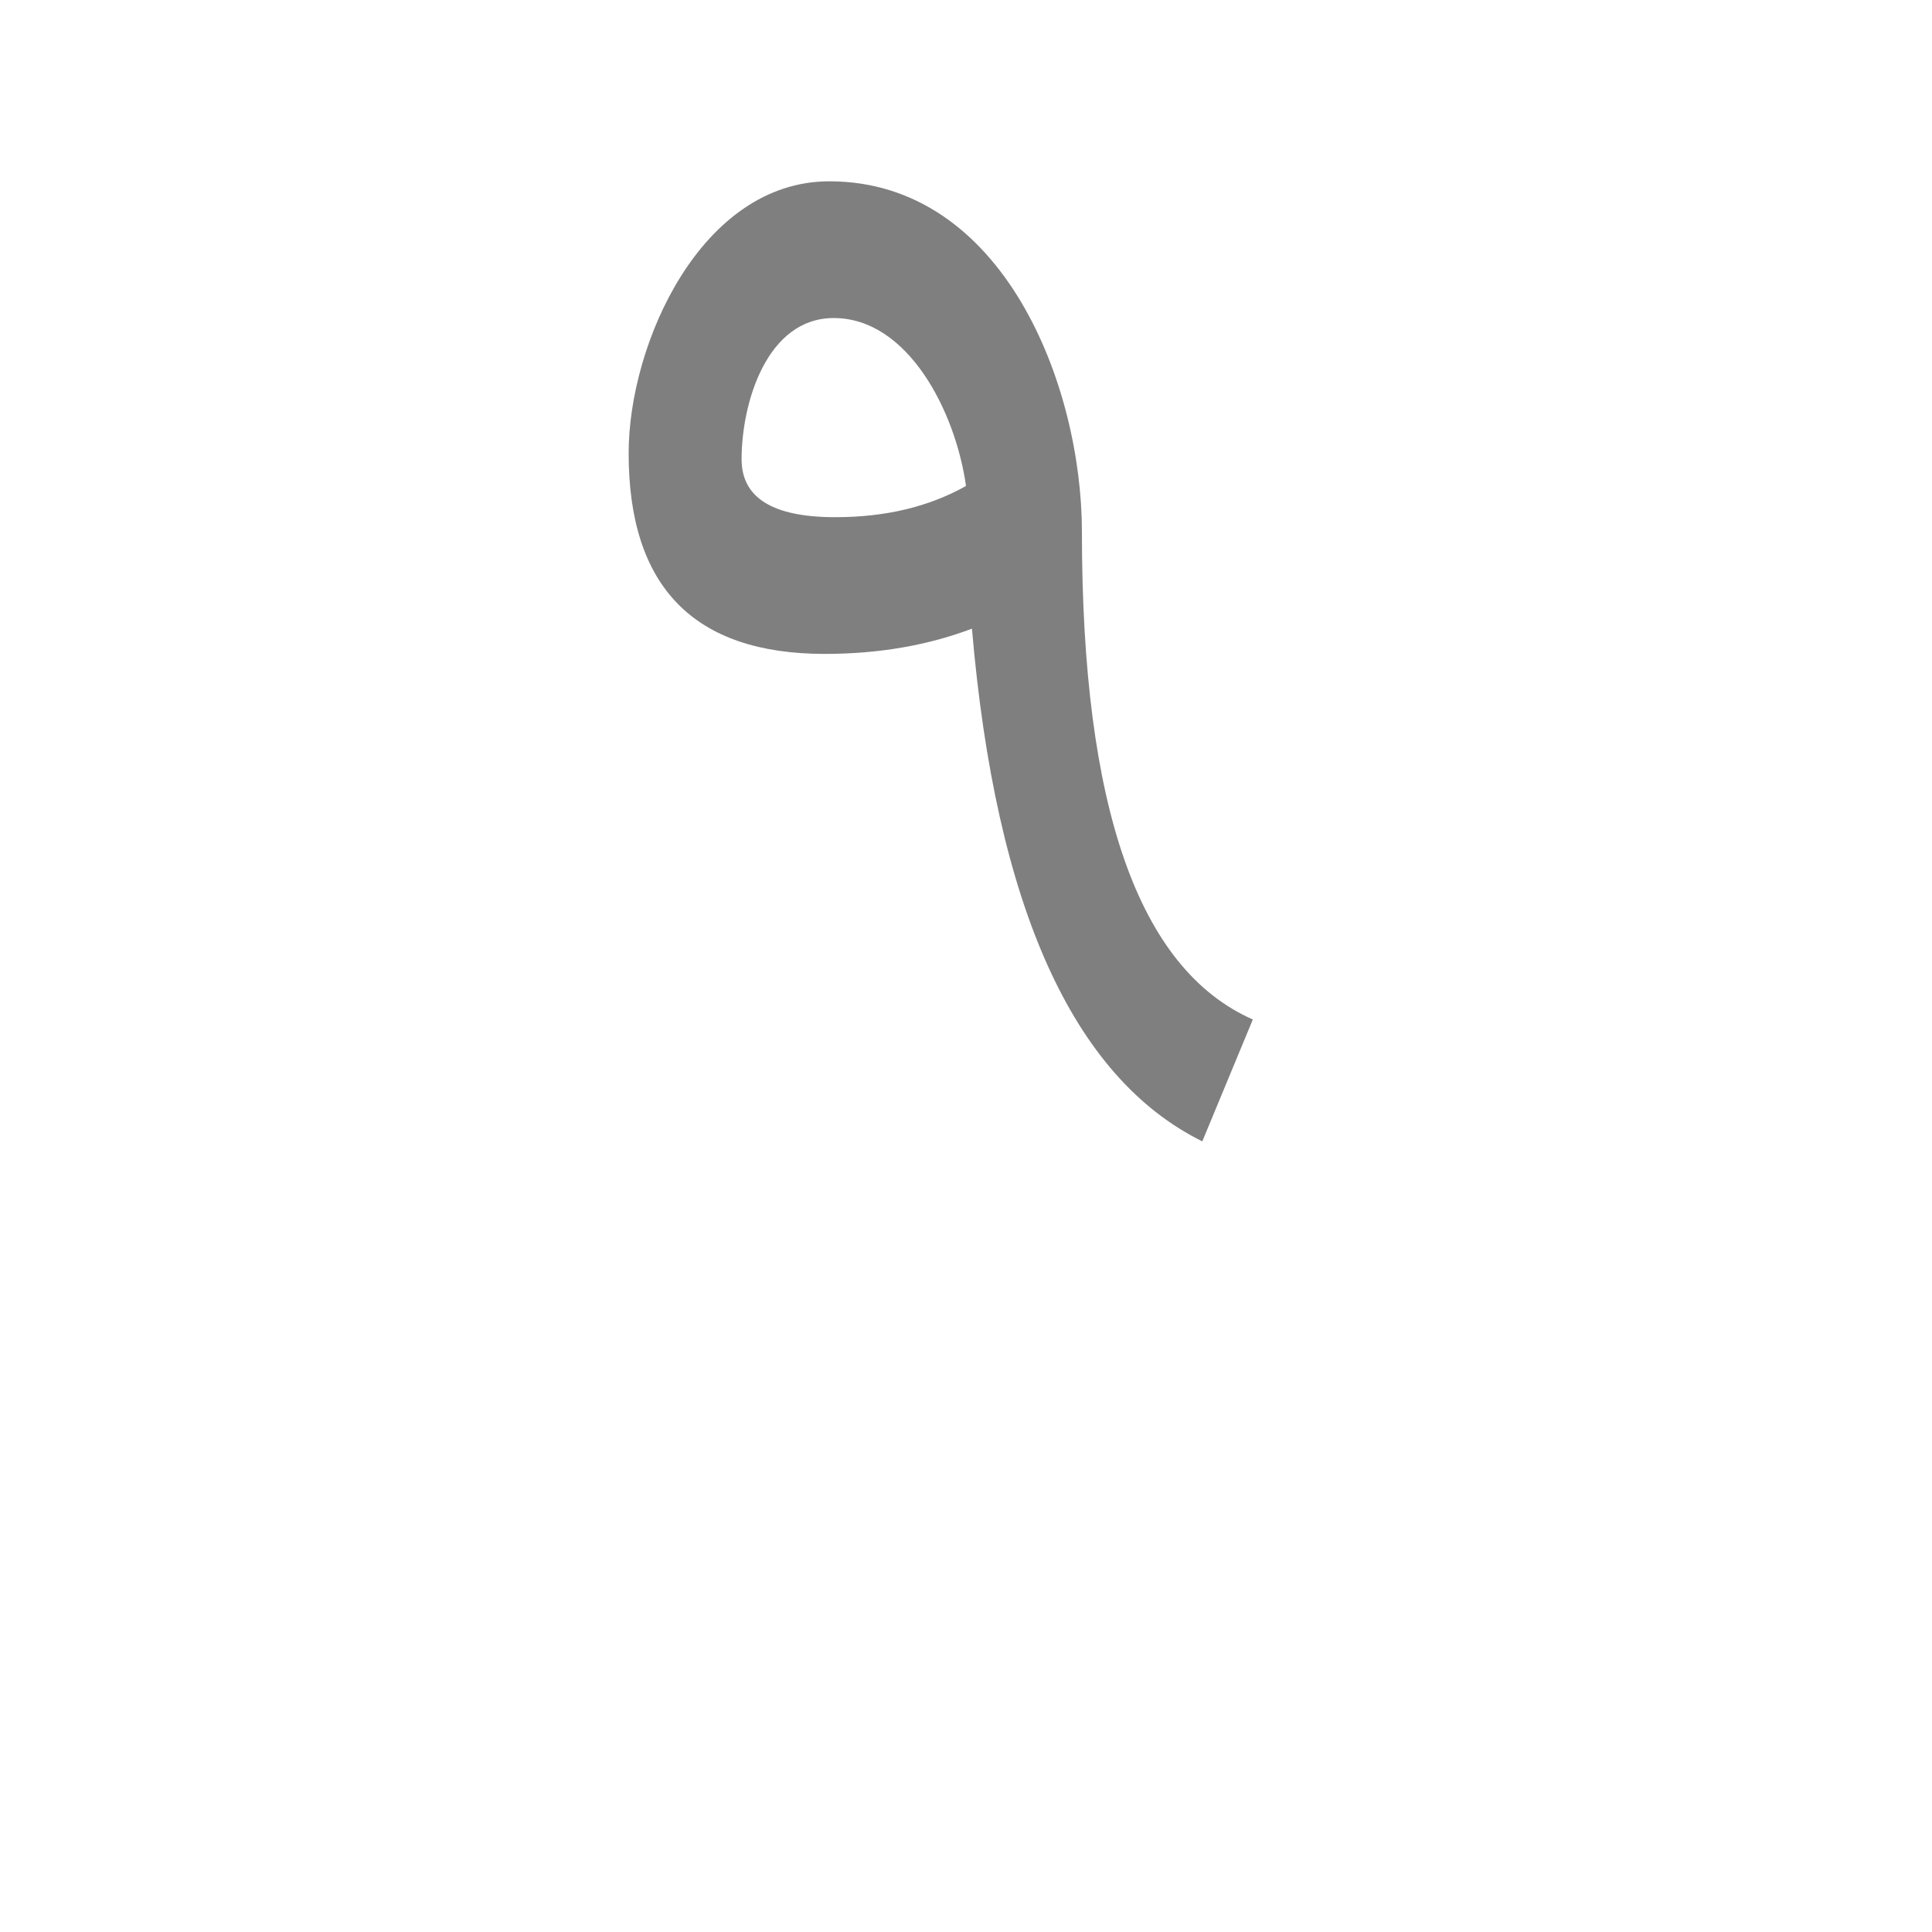
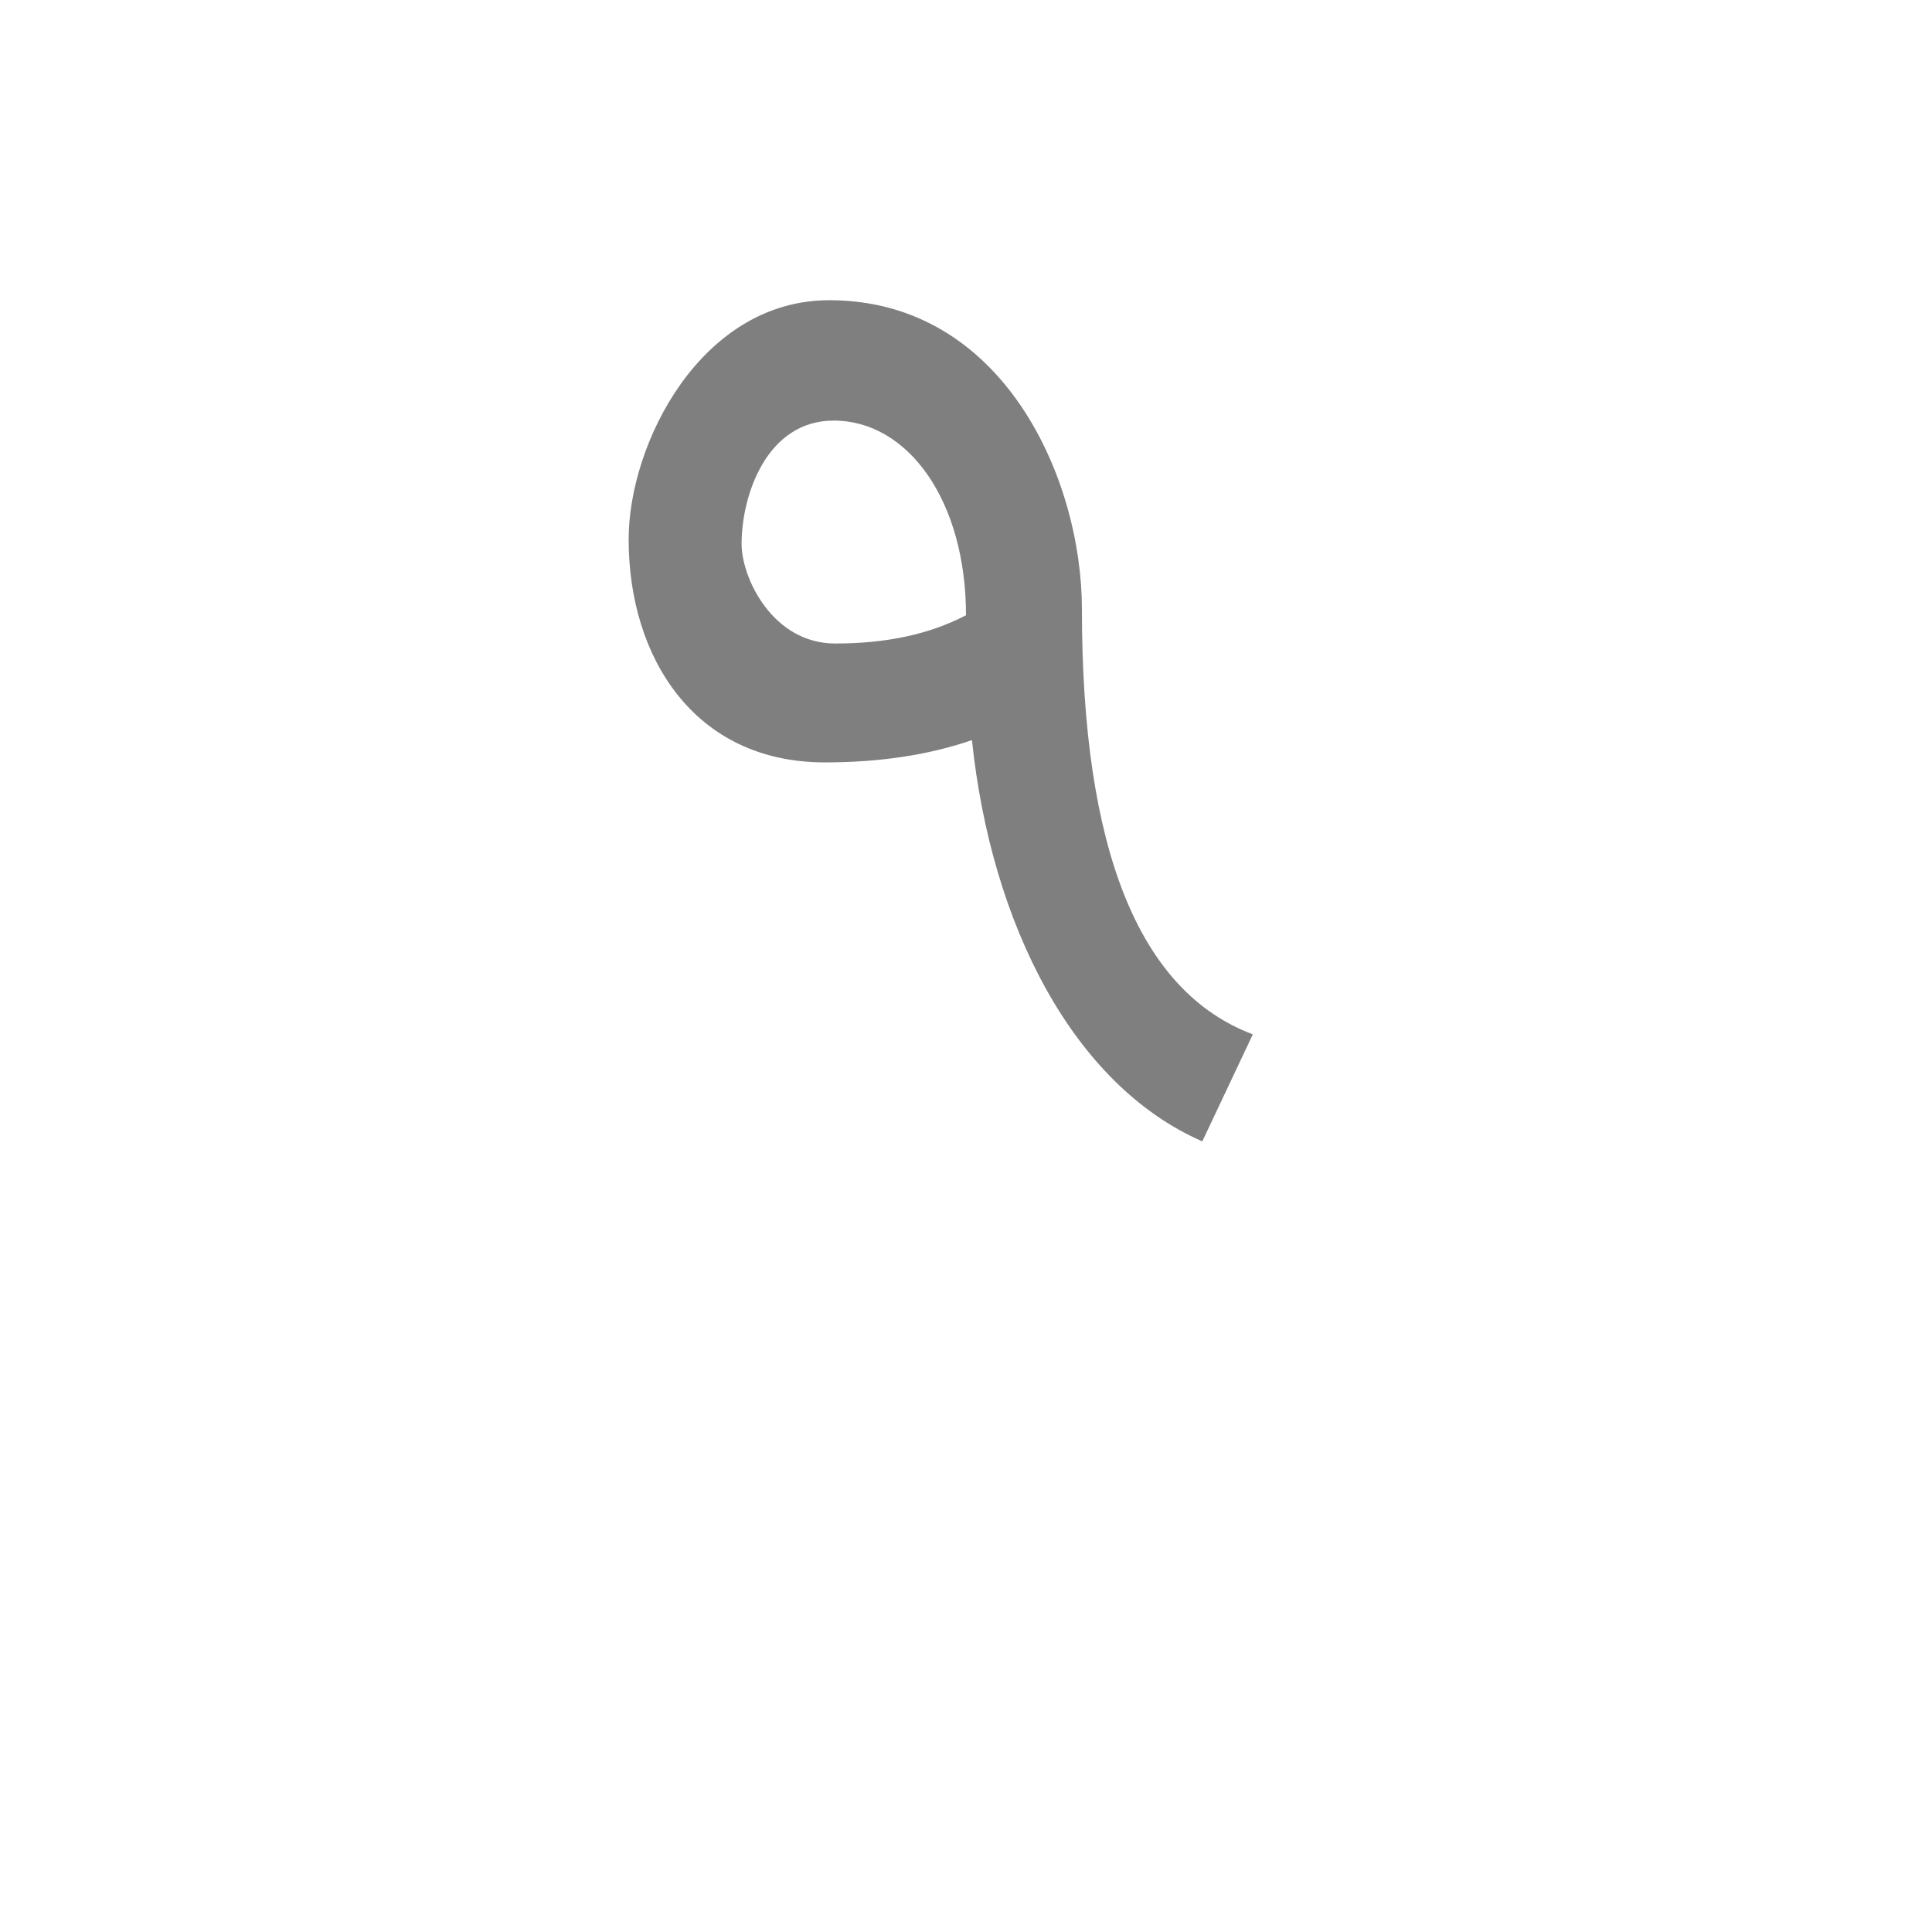
<svg xmlns="http://www.w3.org/2000/svg" xml:space="preserve" width="1300px" height="1300px" version="1.0" style="shape-rendering:geometricPrecision; text-rendering:geometricPrecision; image-rendering:optimizeQuality; fill-rule:evenodd; clip-rule:evenodd" viewBox="0 0 1300 1056">
  <defs>
    <style type="text/css">
   
    .fil0 {fill:black;fill-opacity:0.502}
   
  </style>
  </defs>
  <g id="_100:master">
-     <path class="fil0" d="M499 187c0,26 21,39 63,39 34,0 63,-7 88,-21 -7,-50 -39,-113 -89,-113 -45,0 -62,57 -62,95zm56 131c-88,0 -132,-45 -132,-135 0,-74 49,-183 135,-183 117,0 170,137 170,236 0,185 38,294 115,328l-34 82c-87,-43 -139,-158 -155,-345 -29,11 -62,17 -99,17z" />
+     <path class="fil0" d="M562 311c34,0 63,-6 88,-19 0,-77 -39,-131 -89,-131 -45,0 -62,50 -62,83 0,23 21,67 63,67zm92 65c-29,10 -62,15 -99,15 -88,0 -132,-71 -132,-150 0,-65 49,-161 135,-161 117,0 170,120 170,208 0,161 38,257 115,286l-34 72c-87,-38 -142,-146 -155,-270z" />
  </g>
</svg>
